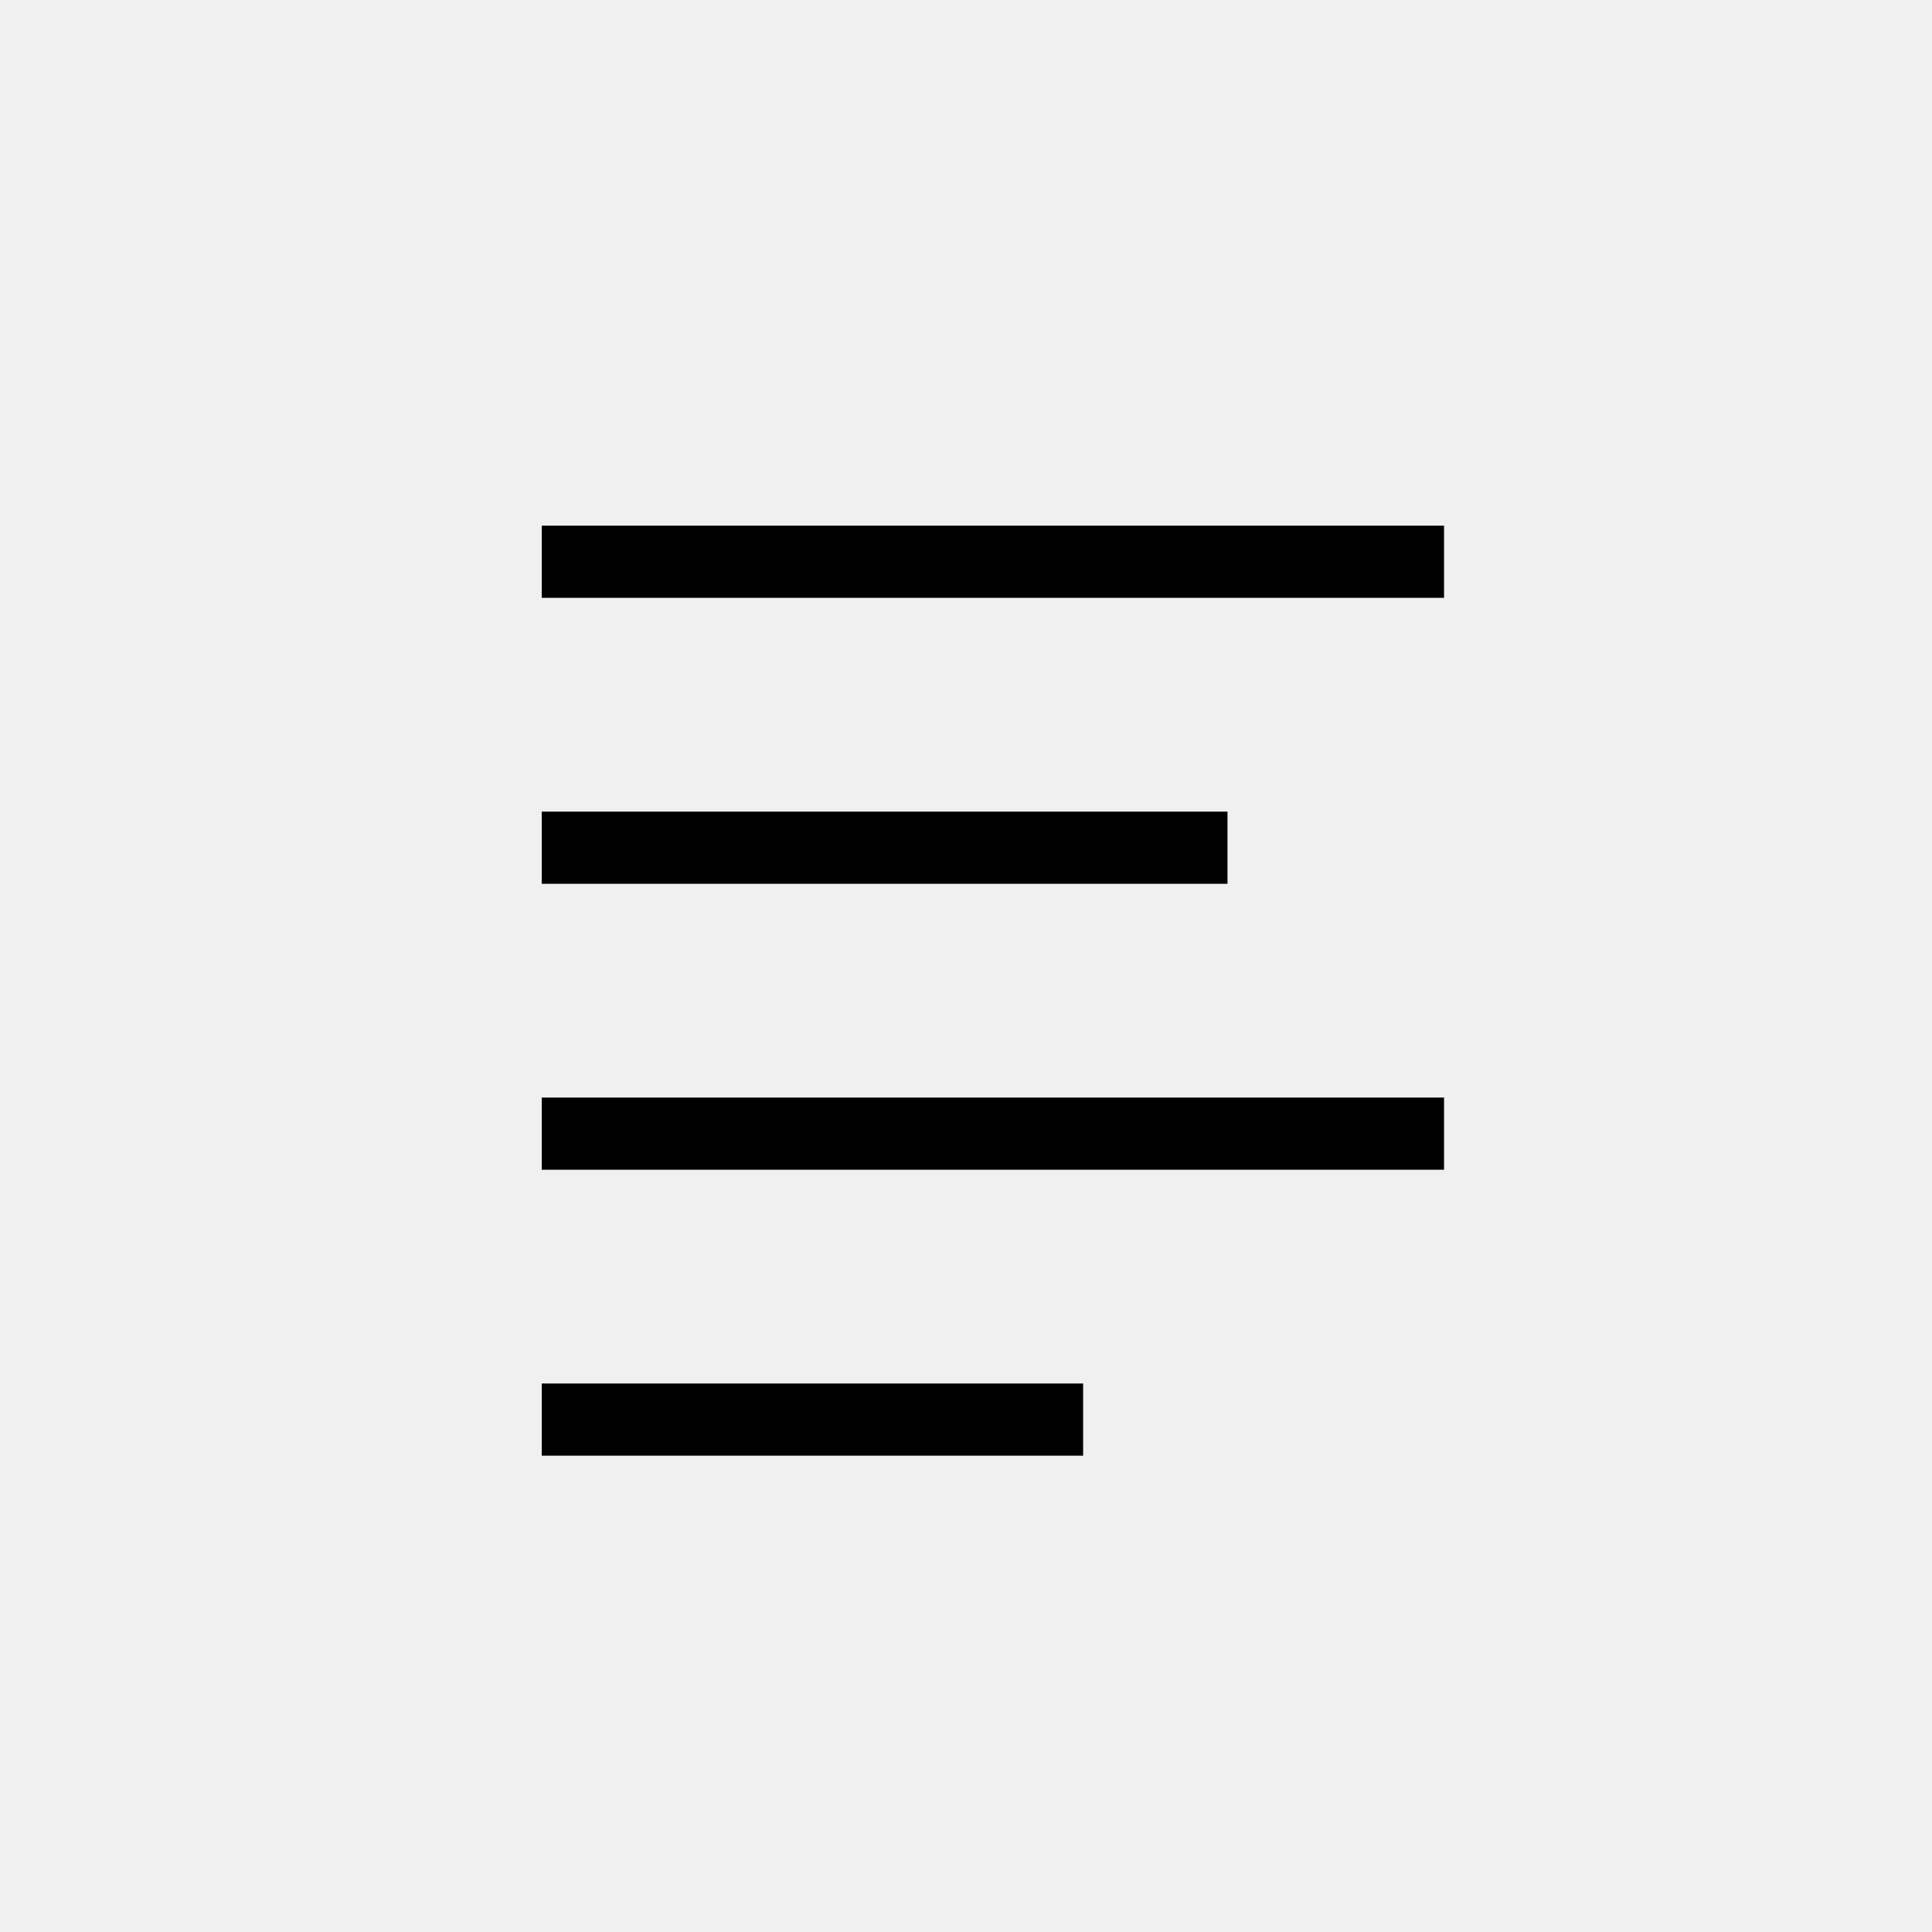
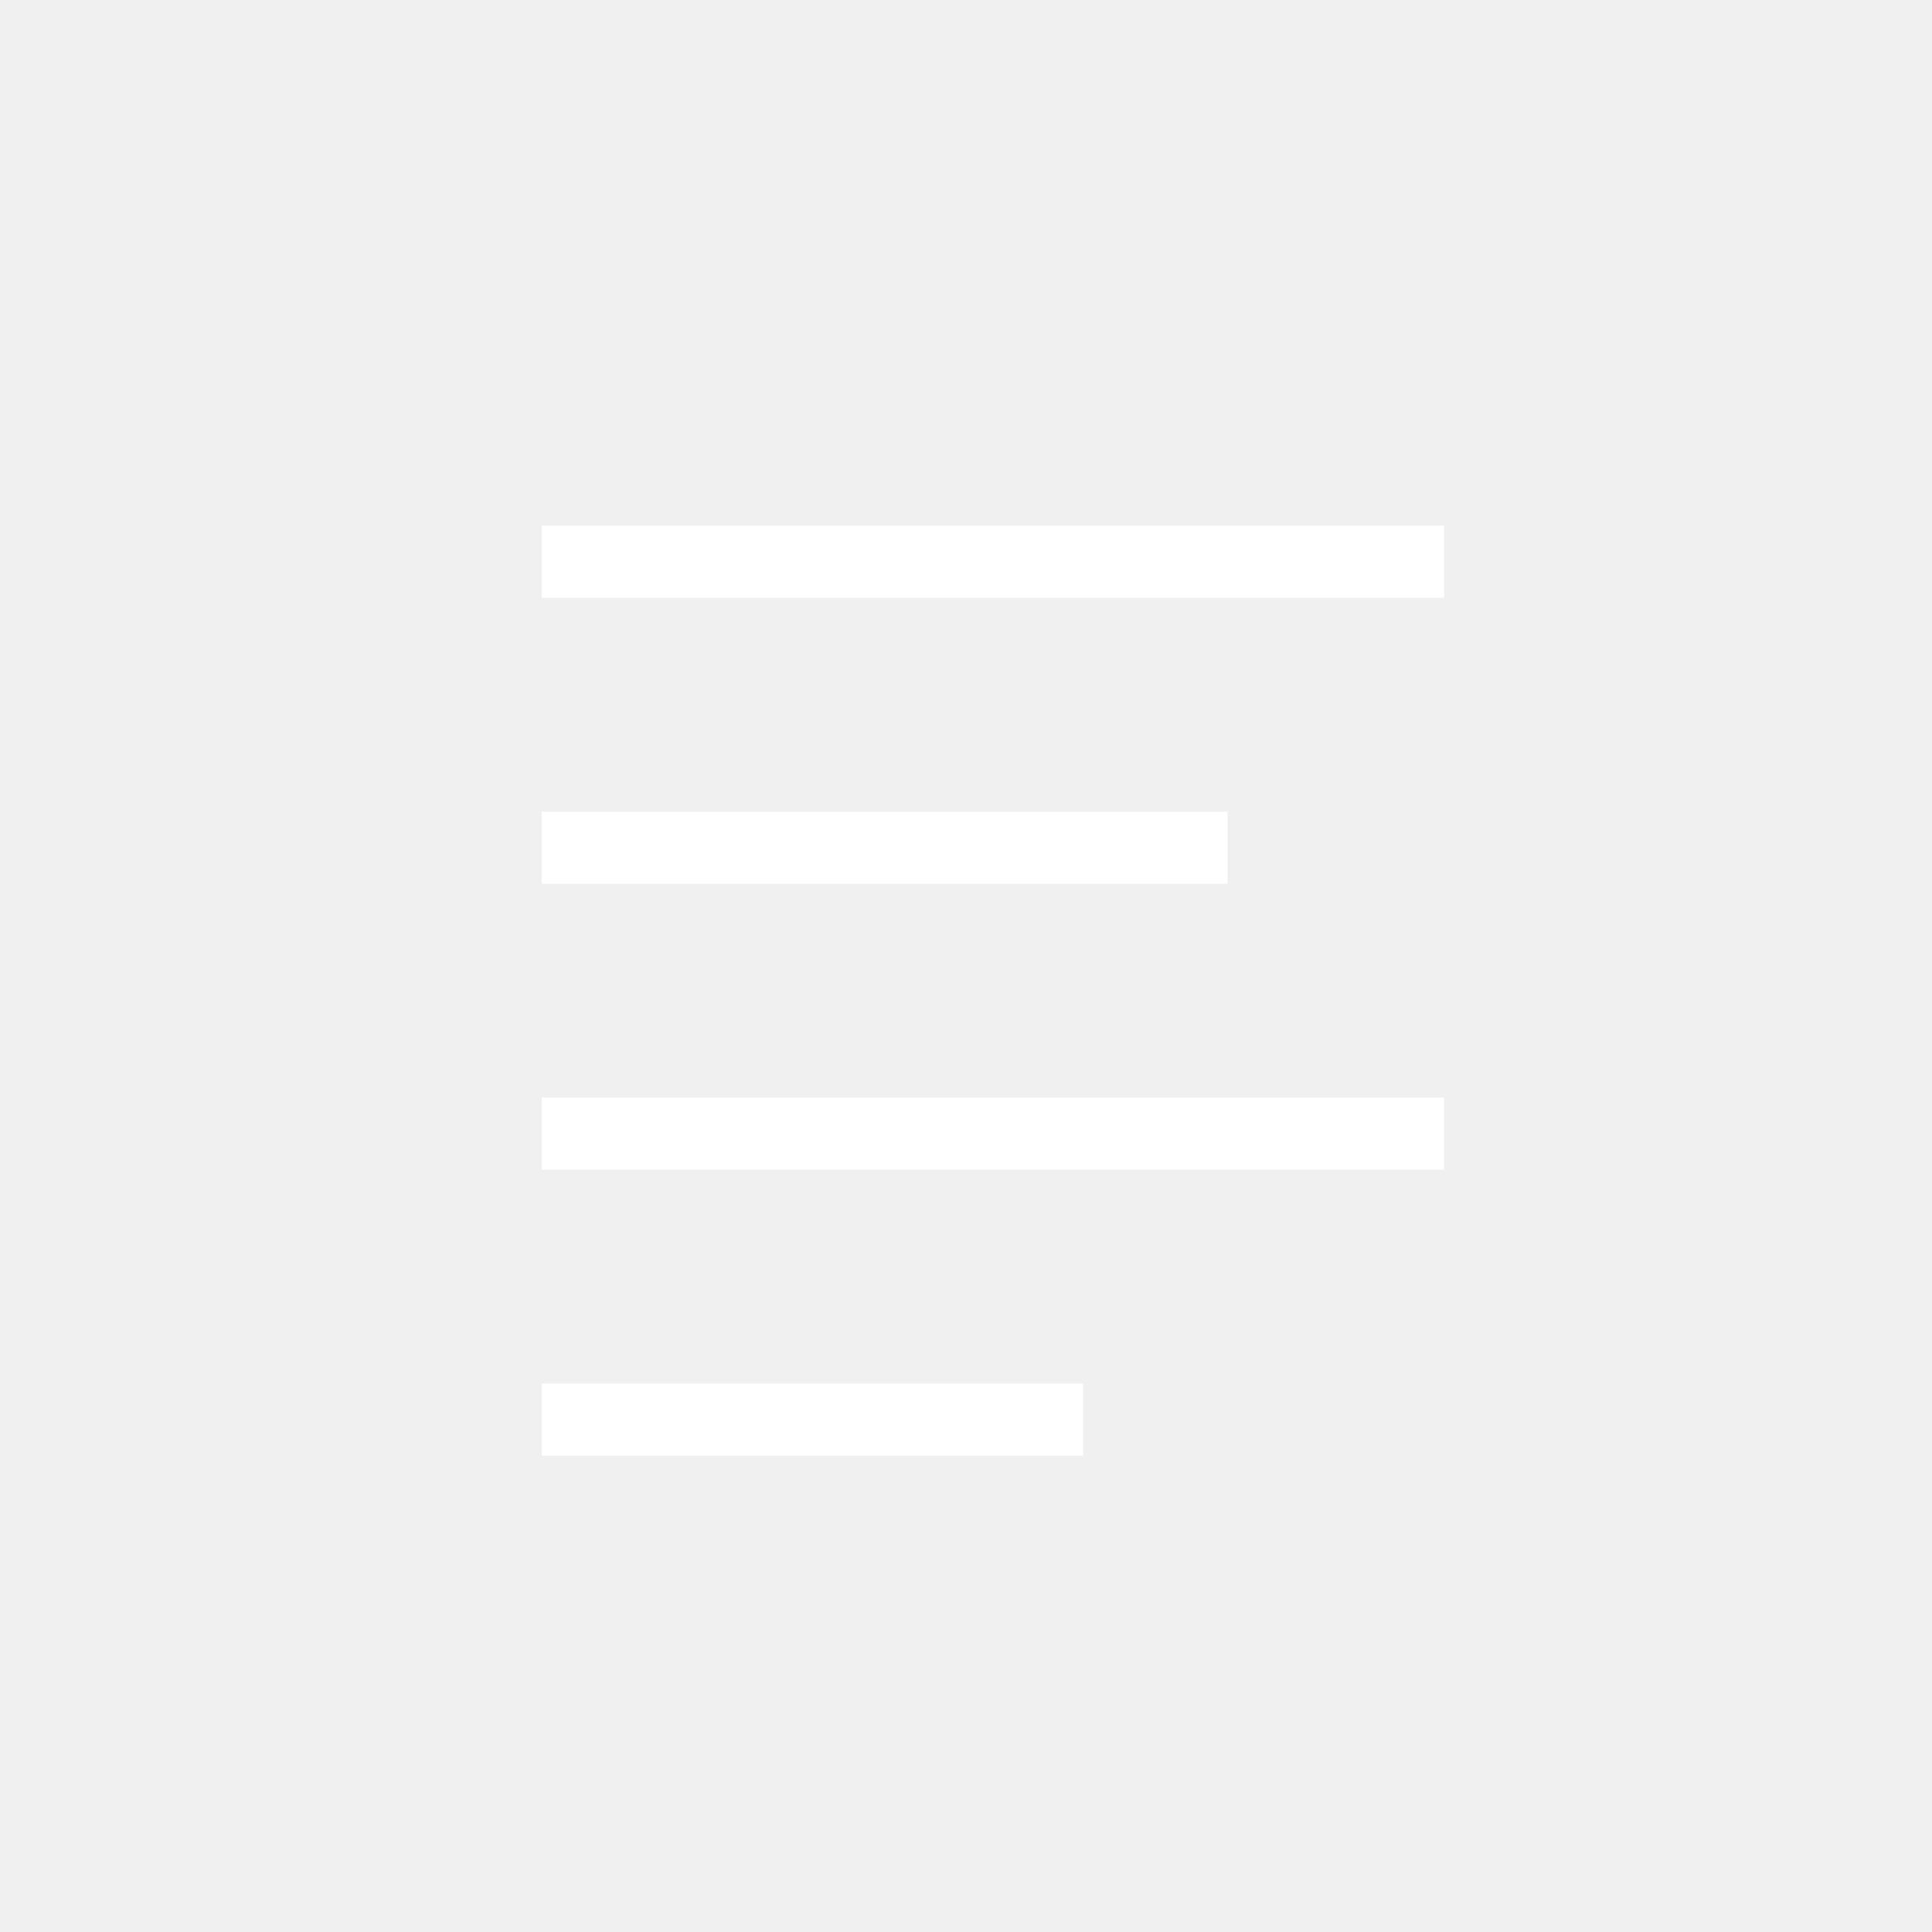
- <svg xmlns="http://www.w3.org/2000/svg" enable-background="new 0 0 91 91" height="91px" id="Layer_1" version="1.1" viewBox="0 0 91 91" width="91px" xml:space="preserve">
+ <svg xmlns="http://www.w3.org/2000/svg" enable-background="new 0 0 91 91" height="91px" fill="#fff" id="Layer_1" version="1.1" viewBox="0 0 91 91" width="91px" xml:space="preserve">
  <g>
    <rect height="3.399" width="25.5" x="25.517" y="65.165" />
    <rect height="3.399" width="42.5" x="25.517" y="51.697" />
    <rect height="3.399" width="32.3" x="25.517" y="38.229" />
    <rect height="3.399" width="42.5" x="25.517" y="24.76" />
  </g>
</svg>
